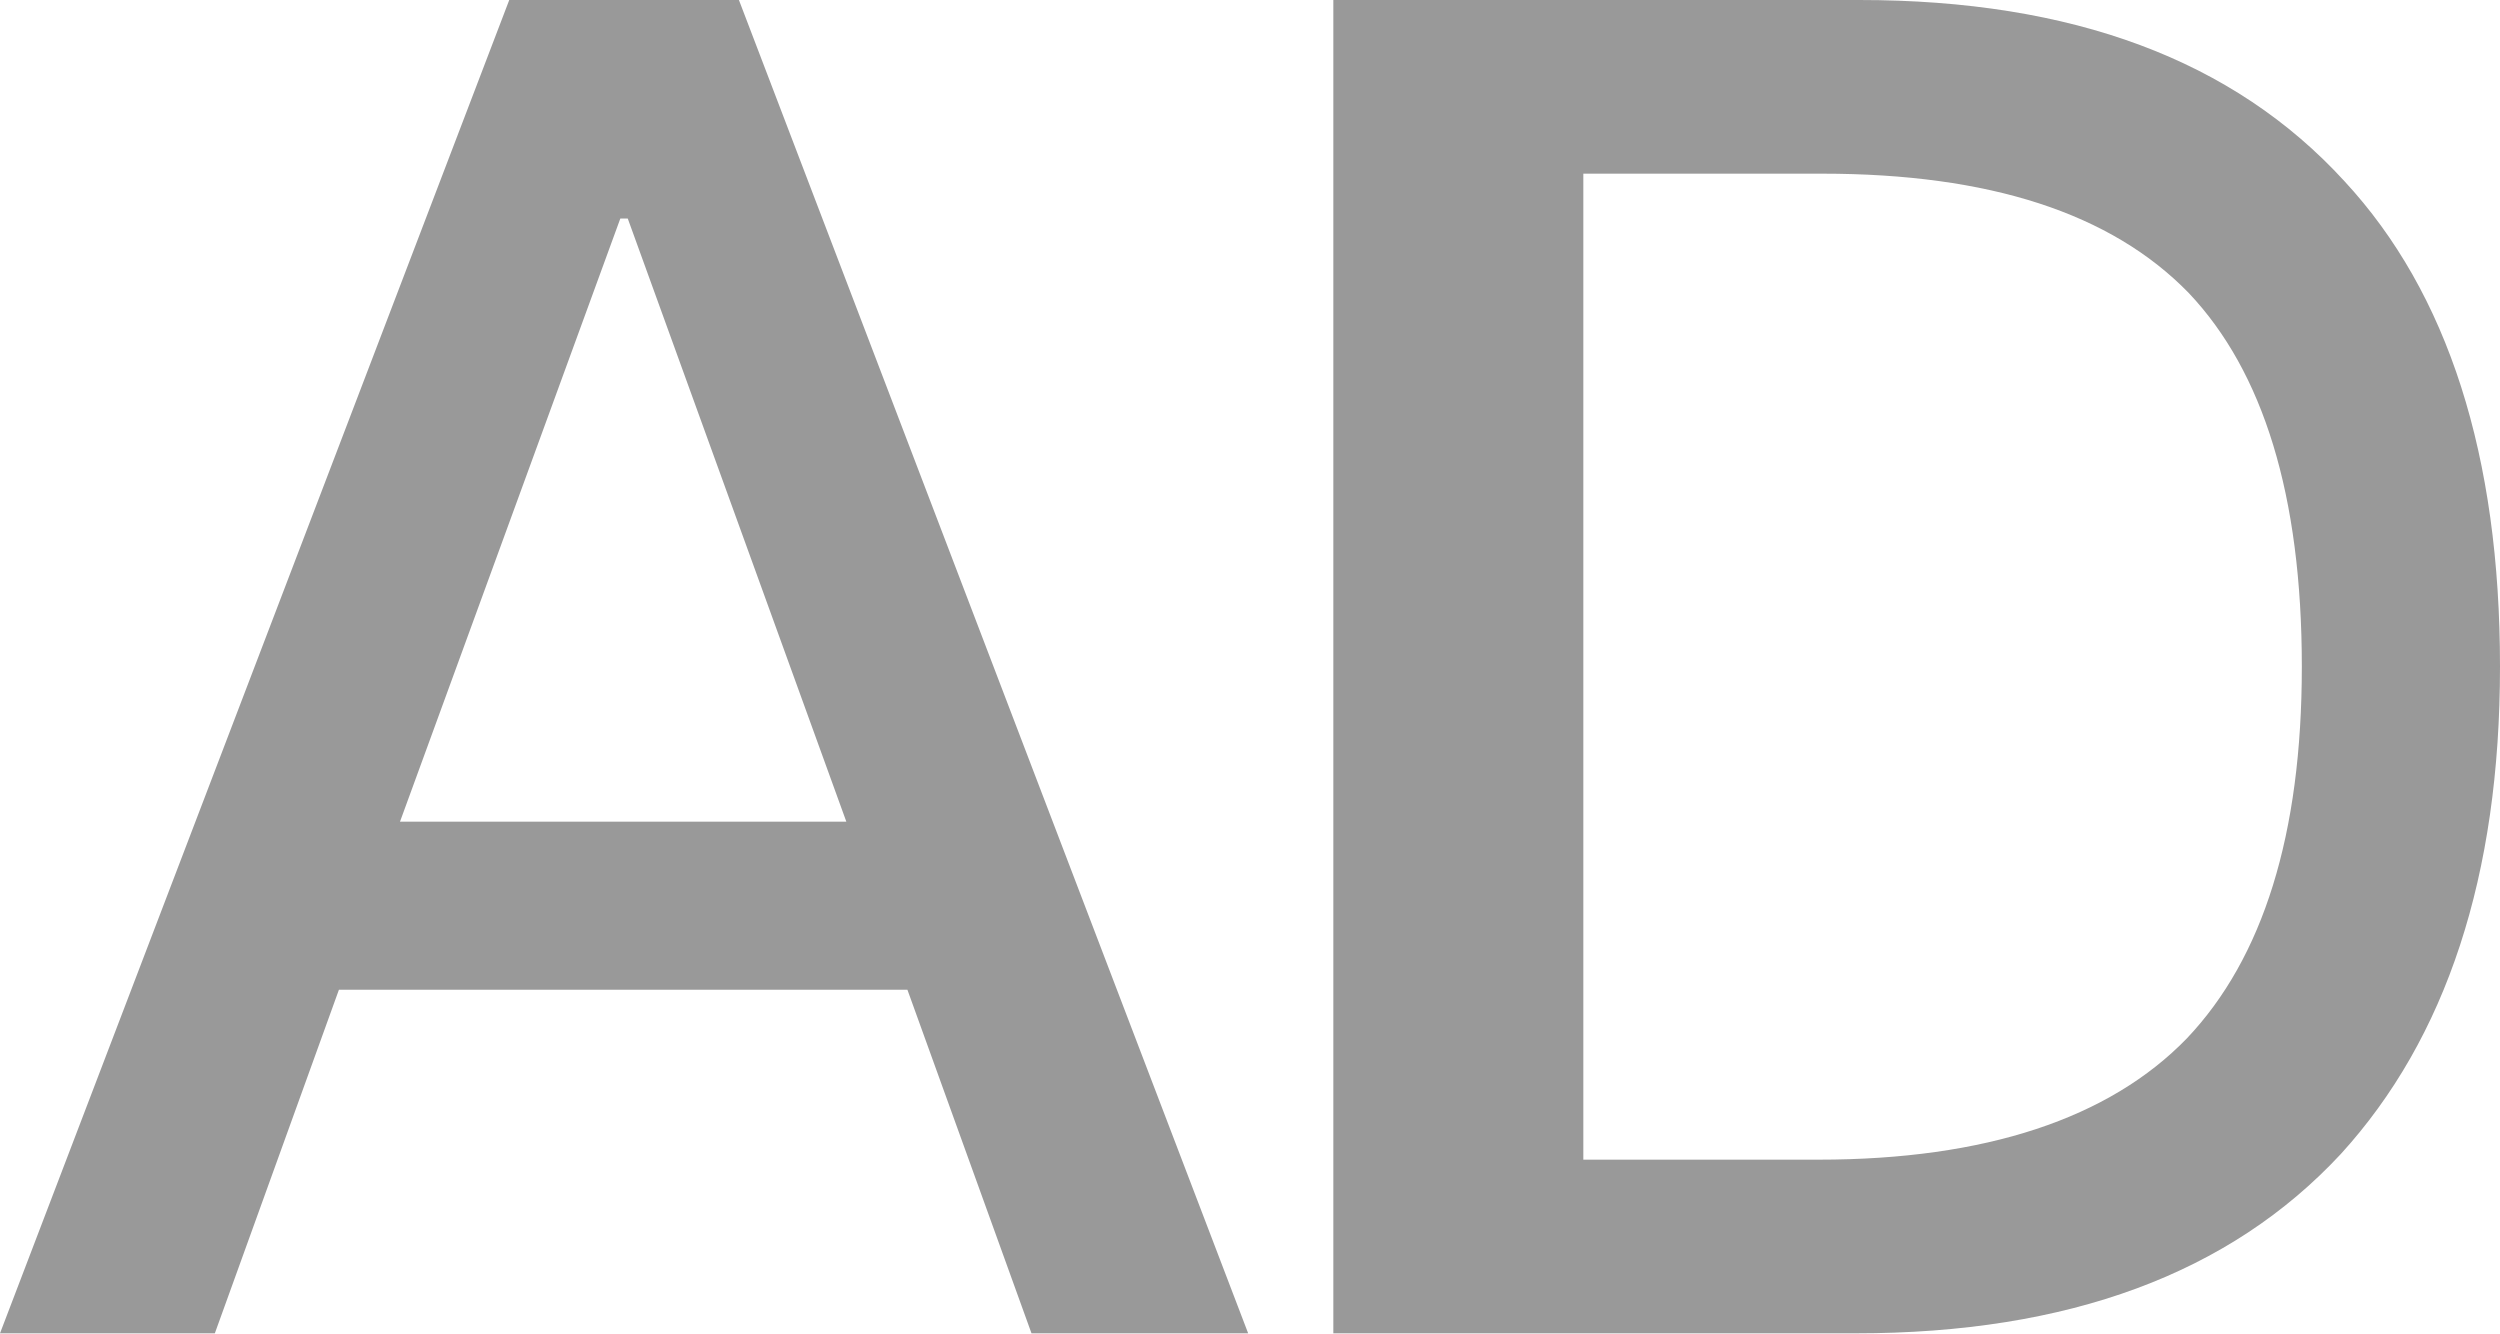
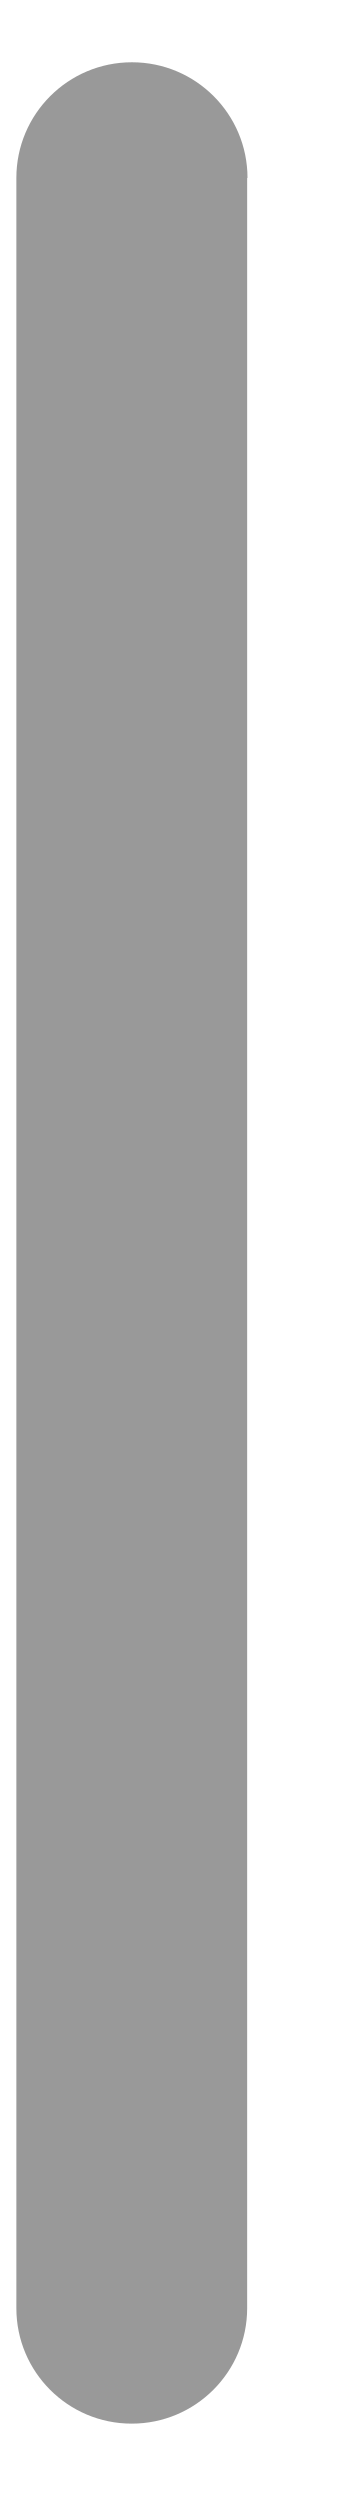
- <svg xmlns="http://www.w3.org/2000/svg" version="1.1" width="30px" height="16px">
-   <g transform="matrix(1 0 0 1 -653 -485 )">
-     <path d="M 8.867 0  L 6.111 0  L 0 16  L 2.578 16  L 4.067 11.877  L 10.889 11.877  L 12.378 16  L 14.978 16  L 8.867 0  Z M 10.156 9.86  L 4.8 9.86  L 7.444 2.622  L 7.533 2.622  L 10.156 9.86  Z M 22.311 0  L 16 0  L 16 16  L 22.267 16  C 24.822 16  26.756 15.283  28.089 13.849  C 29.356 12.459  30 10.51  30 8  C 30 5.468  29.378 3.518  28.133 2.174  C 26.8 0.717  24.867 0  22.311 0  Z M 19 13.916  L 19 2.084  L 21.867 2.084  C 23.867 2.084  25.333 2.555  26.267 3.518  C 27.156 4.459  27.622 5.938  27.622 8  C 27.622 10.017  27.156 11.496  26.244 12.459  C 25.311 13.423  23.822 13.916  21.822 13.916  L 19 13.916  Z " fill-rule="nonzero" fill="#999999" stroke="none" transform="matrix(1 0 0 1 653 485 )" />
+ <svg xmlns="http://www.w3.org/2000/svg" version="1.1" width="3px" height="22px">
+   <g transform="matrix(1 0 0 1 -77 -608 )">
+     <path d="M 2.175 1.566  L 2.178 1.566  C 2.178 1.004  1.723 0.548  1.161 0.548  C 0.599 0.548  0.144 1.004  0.144 1.566  L 0.144 20.312  C 0.144 20.873  0.598 21.328  1.159 21.328  C 1.72 21.328  2.175 20.873  2.175 20.312  L 2.175 1.566  Z " fill-rule="nonzero" fill="#999999" stroke="none" transform="matrix(1 0 0 1 77 608 )" />
  </g>
</svg>
